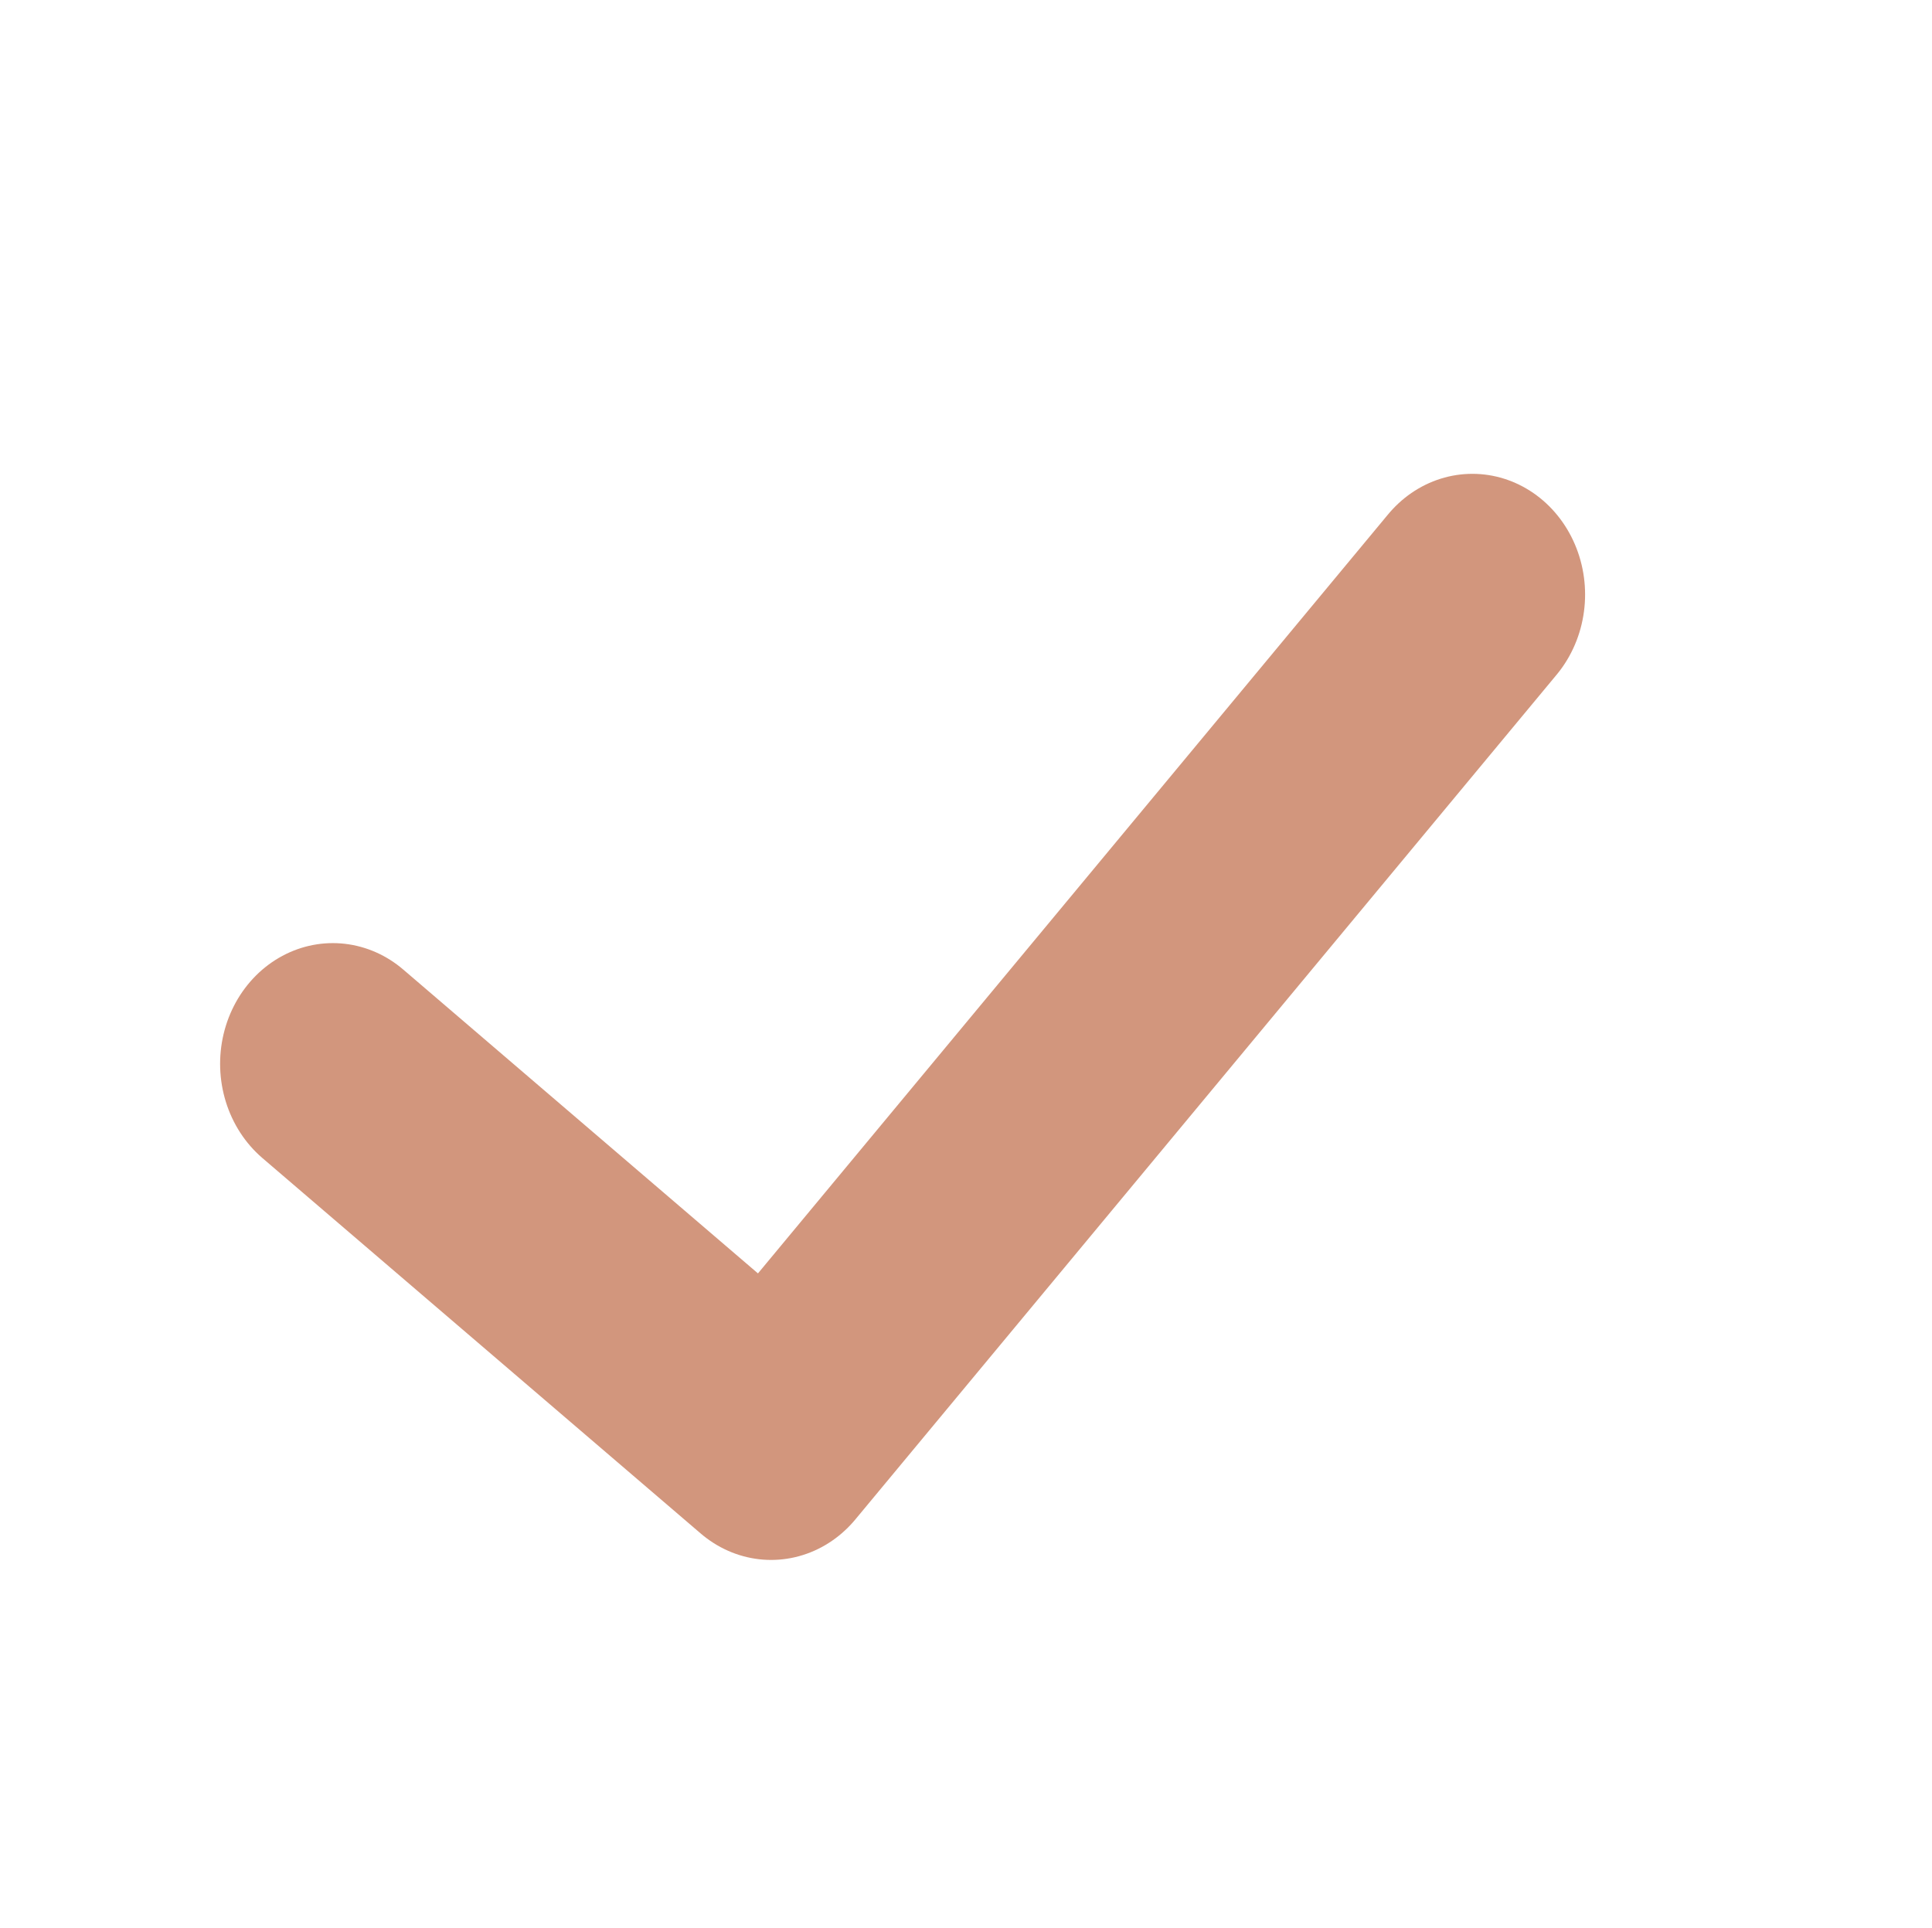
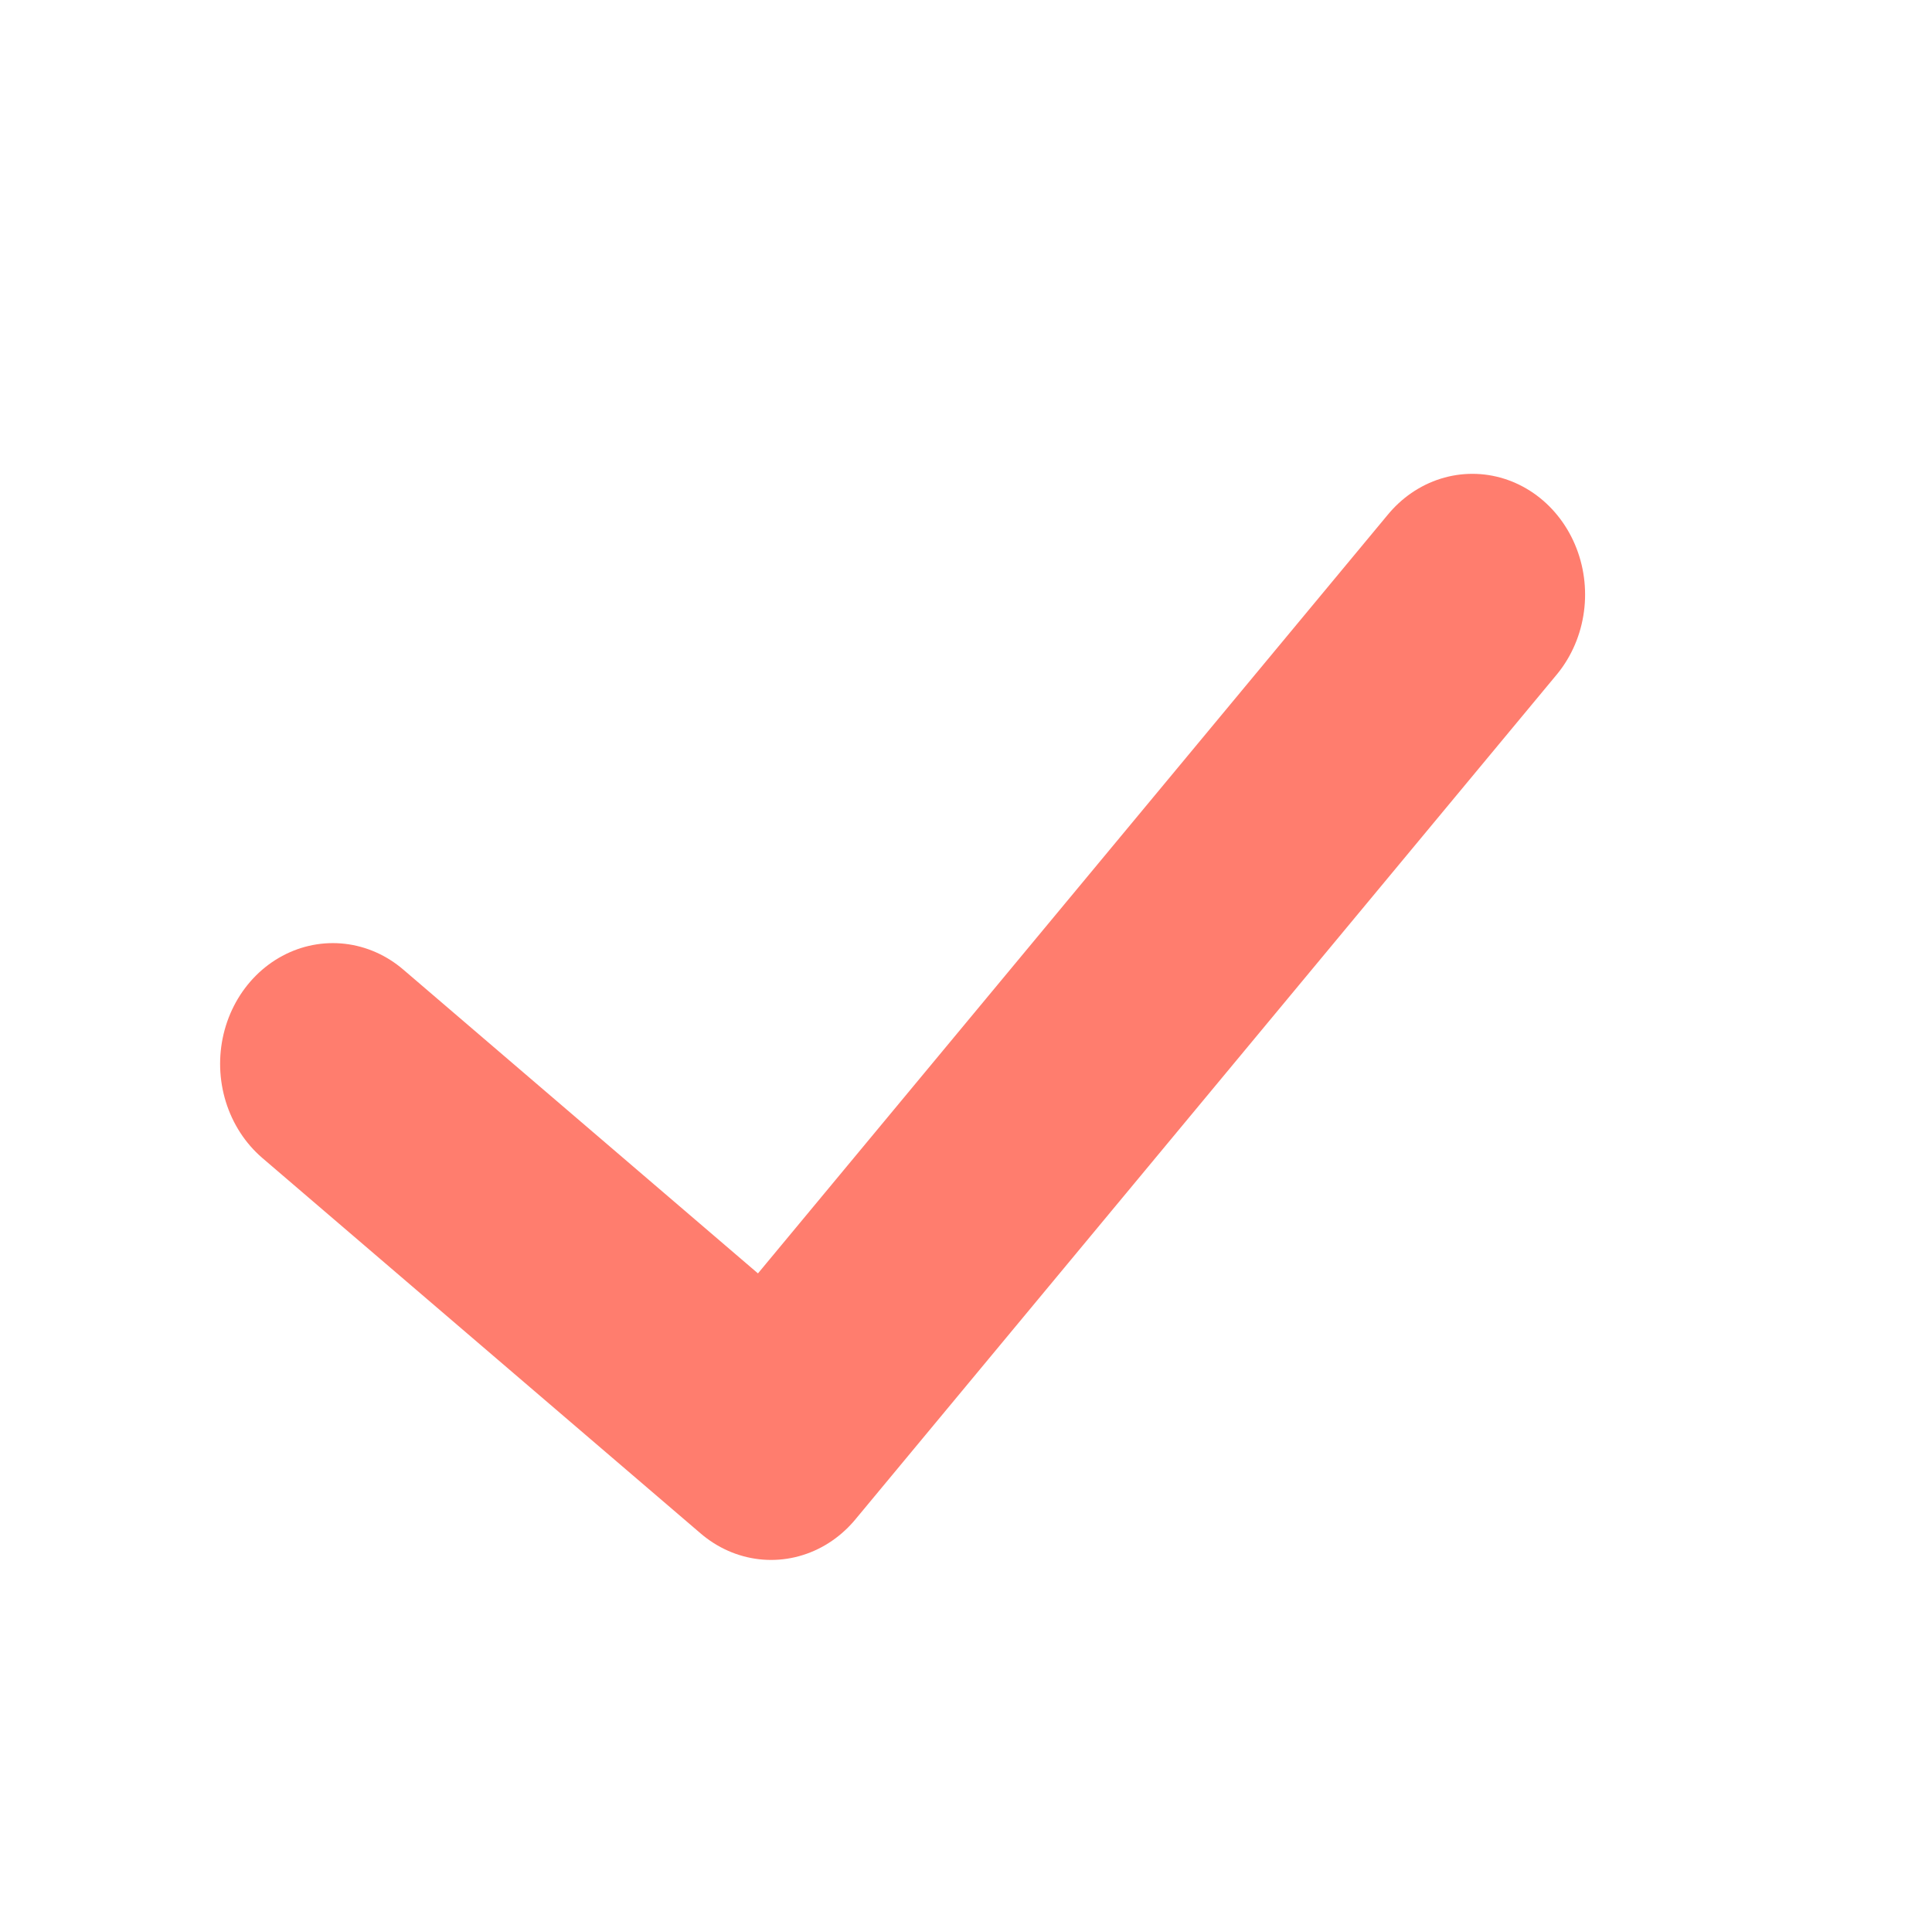
<svg xmlns="http://www.w3.org/2000/svg" version="1.1" id="Capa_1" viewBox="0 0 84.582 84.4" xml:space="preserve" width="84.582" height="84.4">
  <defs id="defs1" />
  <ellipse style="fill:none;fill-opacity:1;stroke-width:1.69" cx="42.291" cy="42.2" id="circle1" rx="42.291" ry="42.2" />
-   <polyline style="fill:none;stroke:#d2967d;stroke-width:5.144;stroke-linecap:round;stroke-linejoin:round;stroke-miterlimit:10;stroke-dasharray:none;stroke-opacity:1" points="  38,15 22,33 12,25 " id="polyline1" transform="matrix(1.918774,0,0,2.054635,-8.454106,-4.789615)" />
+   <polyline style="fill:none;stroke:#ff7d6e;stroke-width:5.144;stroke-linecap:round;stroke-linejoin:round;stroke-miterlimit:10;stroke-dasharray:none;stroke-opacity:1" points="  38,15 22,33 12,25 " id="polyline1" transform="matrix(1.918774,0,0,2.054635,-8.454106,-4.789615)" />
</svg>
